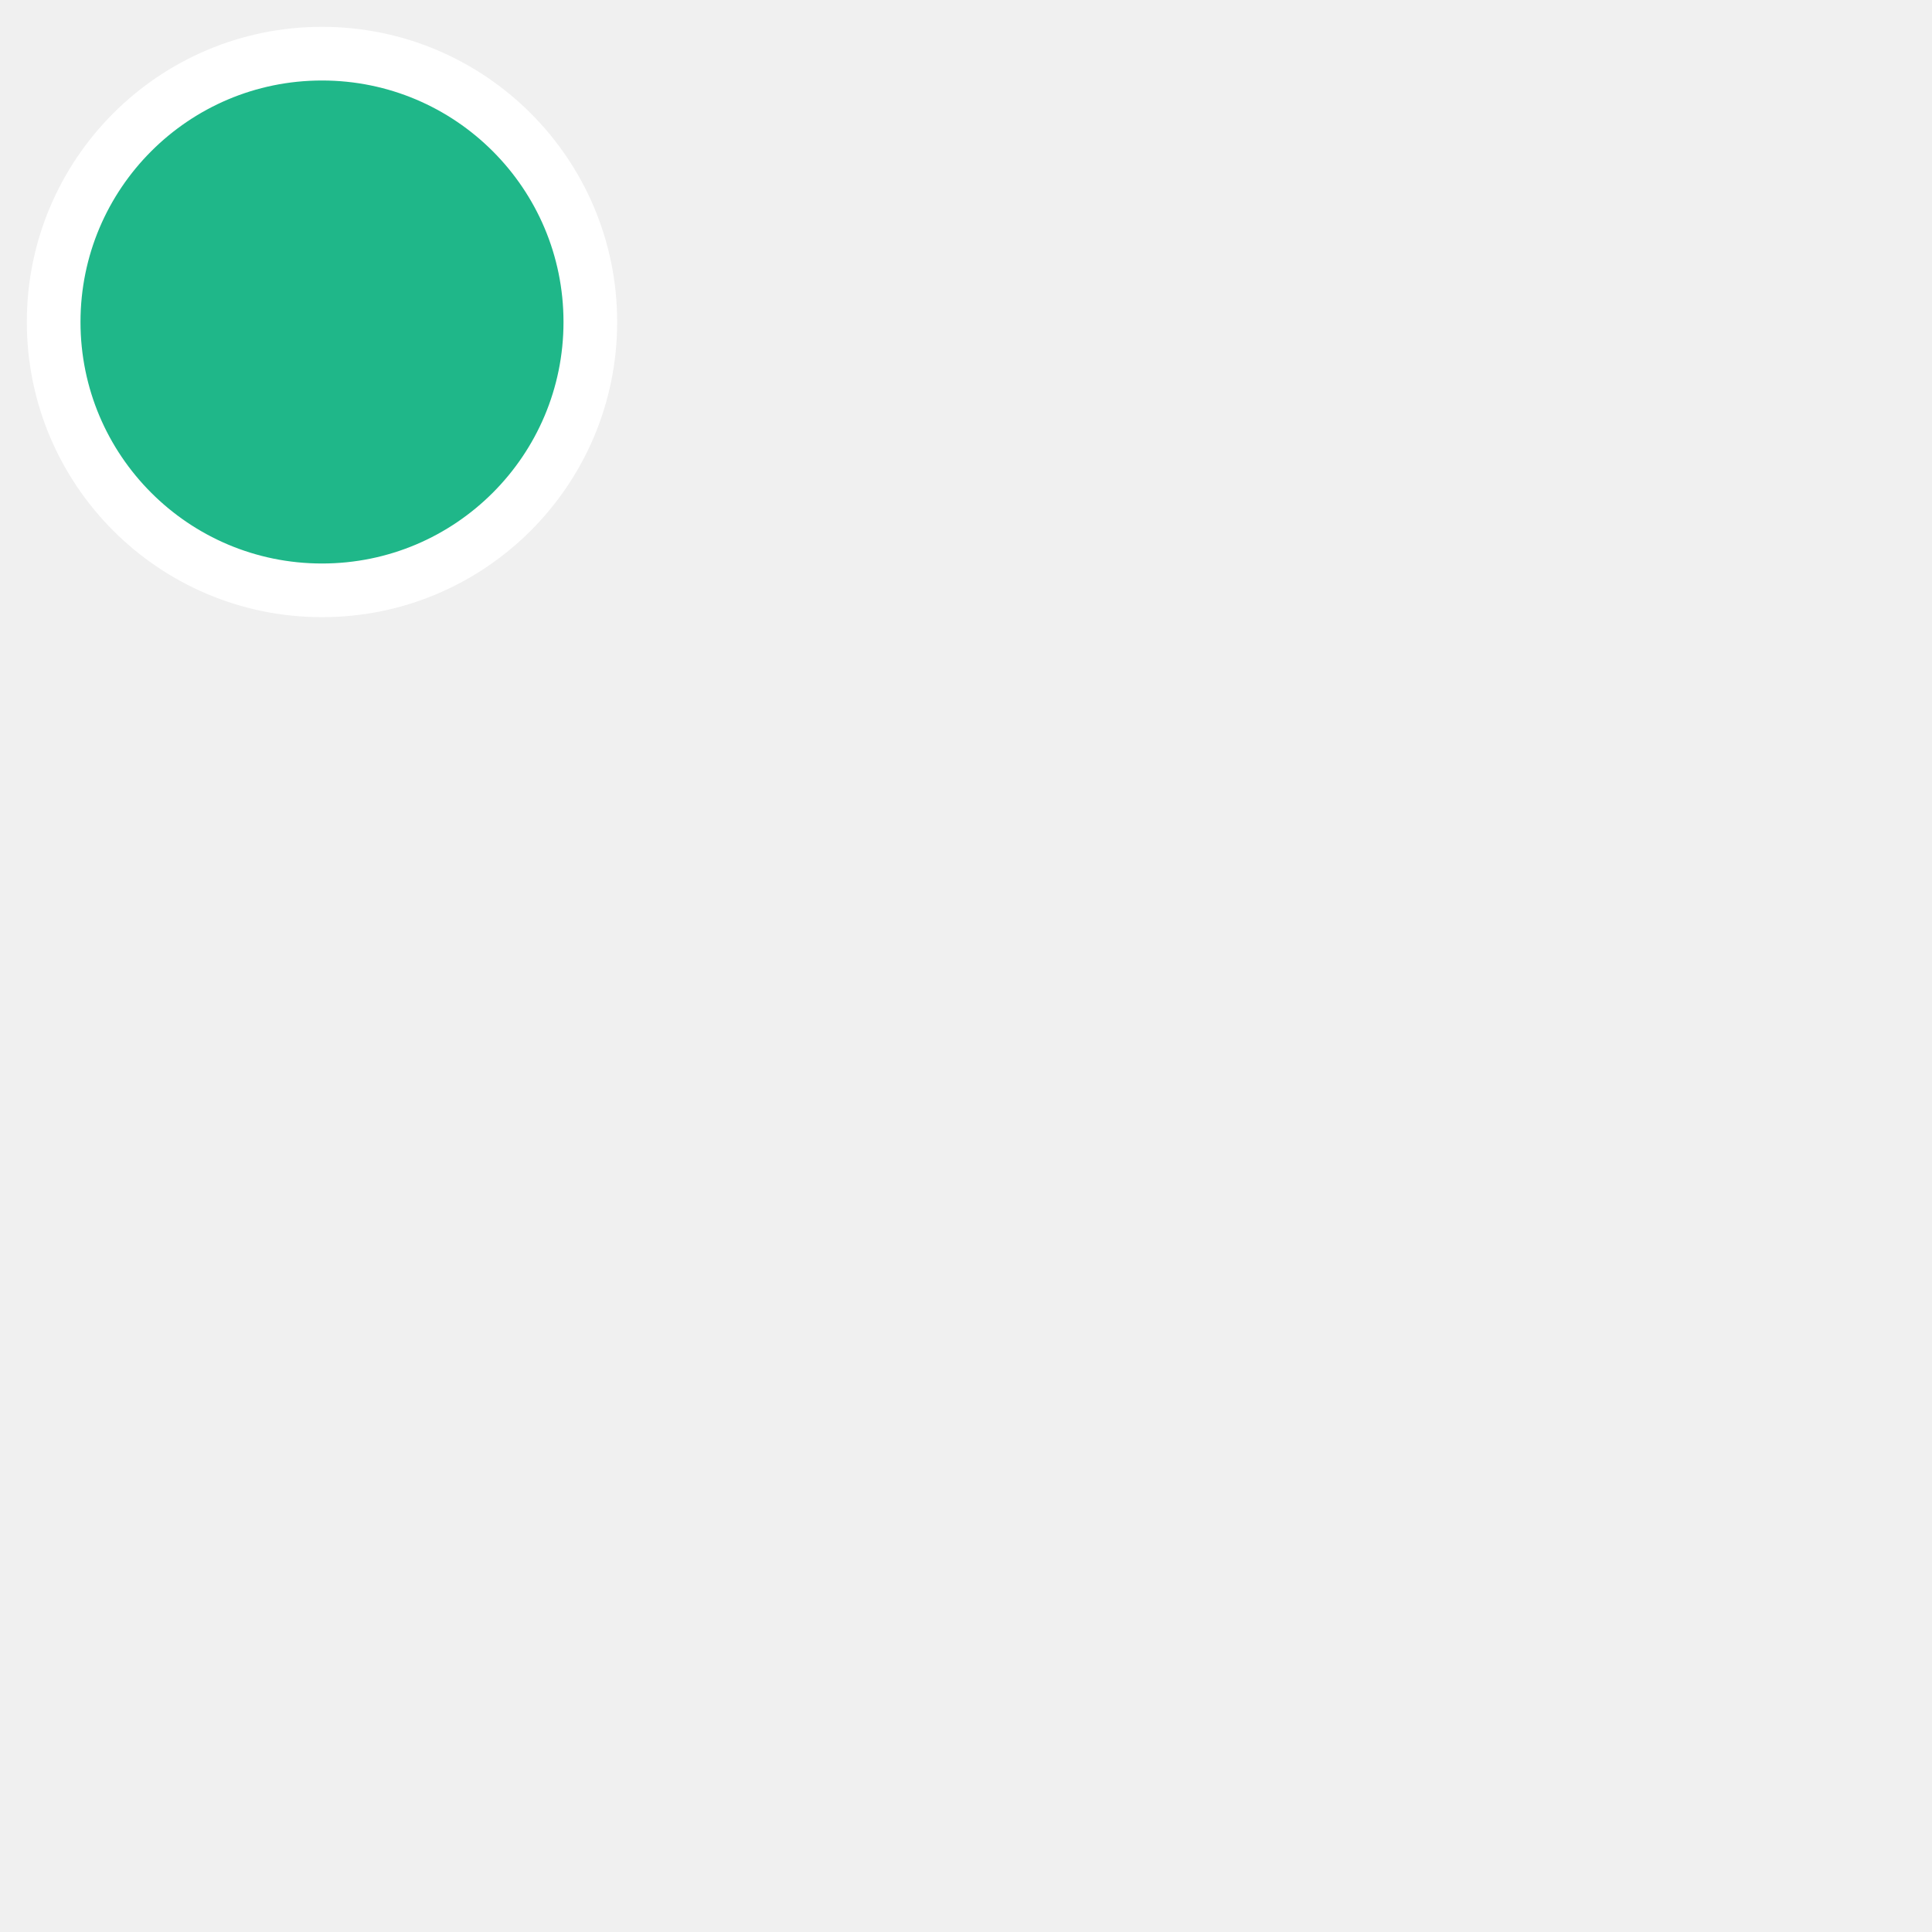
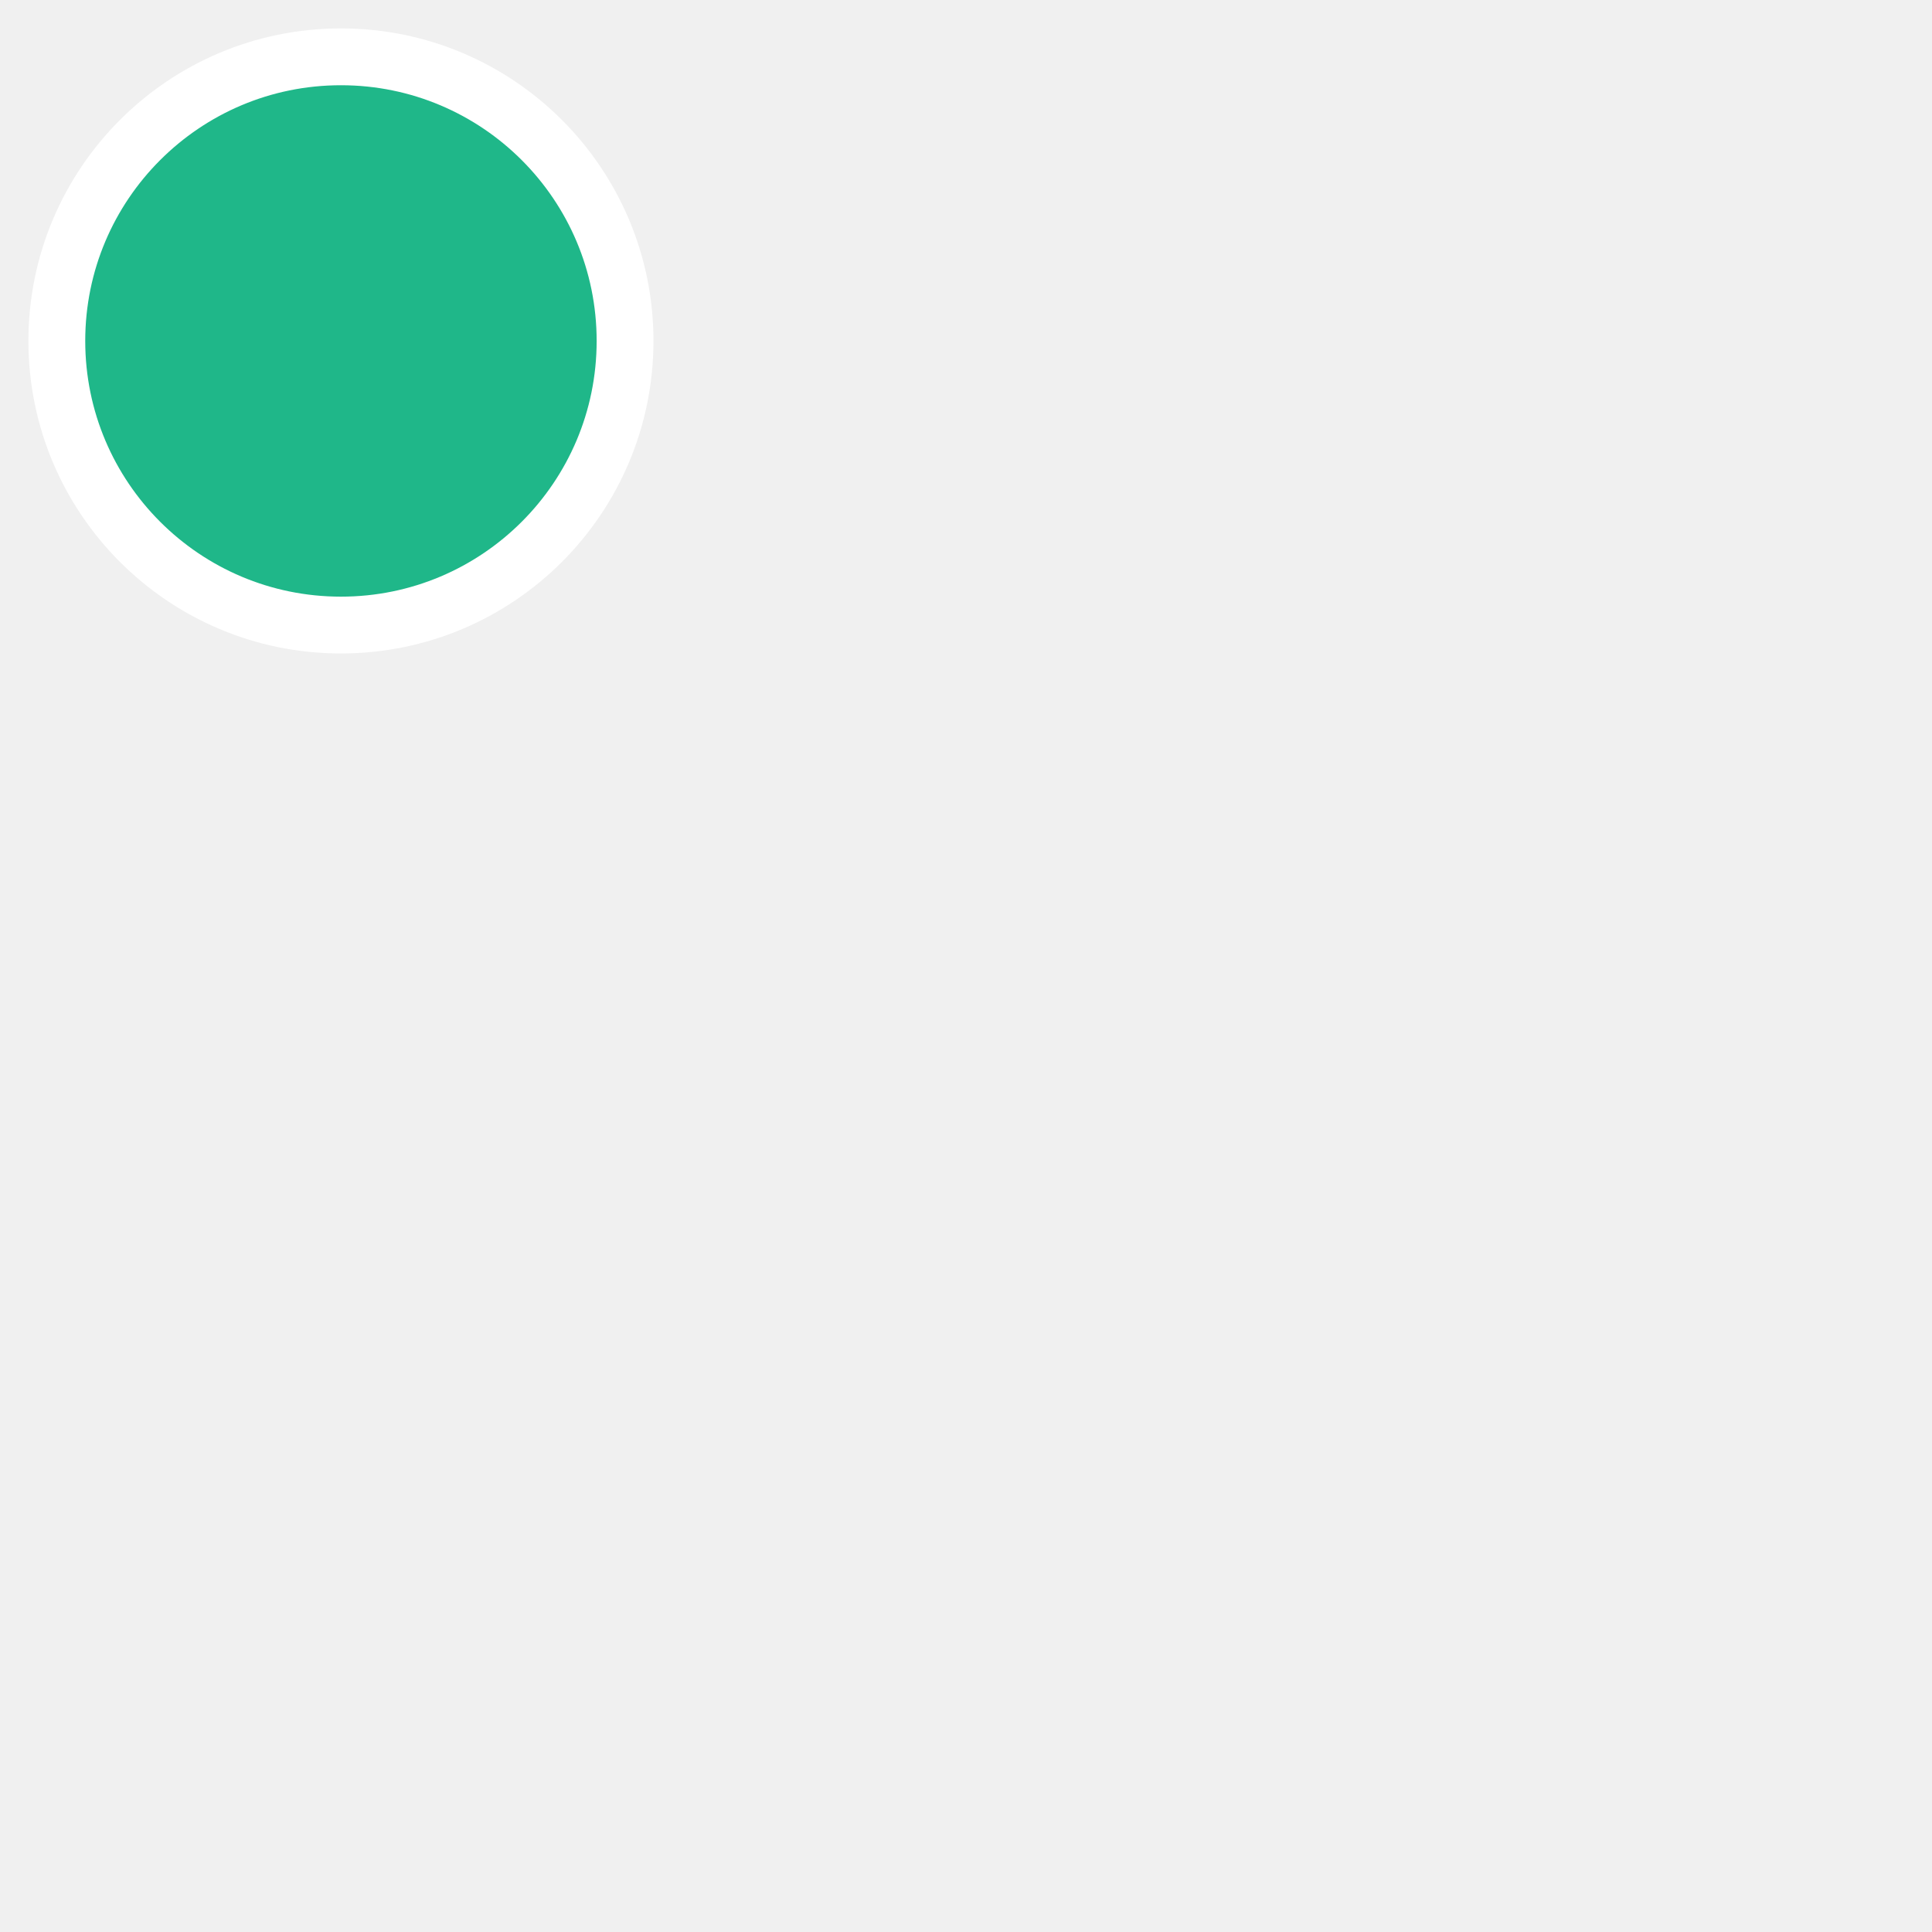
- <svg xmlns="http://www.w3.org/2000/svg" width="34" height="34" viewBox="0 0 36 36" fill="none">
+ <svg xmlns="http://www.w3.org/2000/svg" width="34" height="34" viewBox="0 0 34 34" fill="none">
  <circle cx="17" cy="17" r="16.5" stroke="$color-text" />
  <rect x="1" y="1" width="10" height="10" rx="5" fill="#1FB789" stroke="white" strokeWidth="2" />
-   <path d="M20 7.5V9C20 10.414 20 11.121 20.439 11.561C20.879 12 21.586 12 23 12H24.5" stroke="$color-text" strokeWidth="1.5" strokeLinecap="round" strokeLinejoin="round" />
-   <path d="M9 21V13C9 10.172 9 8.757 9.879 7.879C10.757 7 12.172 7 15 7H19.172C19.58 7 19.785 7 19.968 7.076C20.152 7.152 20.297 7.297 20.586 7.586L24.414 11.414C24.703 11.703 24.848 11.848 24.924 12.031C25 12.215 25 12.42 25 12.828V21C25 23.828 25 25.243 24.121 26.121C23.243 27 21.828 27 19 27H15C12.172 27 10.757 27 9.879 26.121C9 25.243 9 23.828 9 21Z" stroke="$color-text" strokeWidth="1.5" strokeLinecap="round" strokeLinejoin="round" />
-   <path d="M13 16H21M13 19H21M13 22H17.171" stroke="$color-text" strokeWidth="1.5" strokeLinecap="round" strokeLinejoin="round" />
+   <path d="M9.062 16.625V23.012C9.062 25.34 10.34 25.891 11.889 24.229L11.898 24.22C12.615 23.459 13.709 23.52 14.33 24.351L15.214 25.532" stroke="$color-text" strokeWidth="1.5" strokeLinecap="round" strokeLinejoin="round" />
+   <path d="M23.938 16.887V13.16C23.938 9.634 23.115 8.75 19.808 8.75H13.193C9.885 8.75 9.062 9.634 9.062 13.16" stroke="$color-text" strokeWidth="1.5" strokeLinecap="round" strokeLinejoin="round" />
+   <path d="M13 13.125H16.938" stroke="$color-text" strokeWidth="1.5" strokeLinecap="round" strokeLinejoin="round" />
+   <path d="M19.125 13.125H20.875" stroke="$color-text" strokeWidth="1.5" strokeLinecap="round" strokeLinejoin="round" />
+   <path d="M13.875 16.625H19.125" stroke="$color-text" strokeWidth="1.5" strokeLinecap="round" strokeLinejoin="round" />
+   <path d="M21.933 19.924L18.835 23.021C18.713 23.144 18.599 23.371 18.573 23.538L18.406 24.719C18.345 25.148 18.643 25.445 19.071 25.384L20.253 25.218C20.419 25.191 20.655 25.078 20.769 24.955L23.866 21.858C24.4 21.324 24.654 20.703 23.866 19.915C23.088 19.136 22.466 19.39 21.933 19.924Z" stroke="$color-text" strokeWidth="1.5" stroke-miterlimit="10" strokeLinecap="round" strokeLinejoin="round" />
+   <path d="M21.486 20.37C21.749 21.315 22.484 22.05 23.429 22.313" stroke="$color-text" strokeWidth="1.5" stroke-miterlimit="10" strokeLinecap="round" strokeLinejoin="round" />
</svg>
